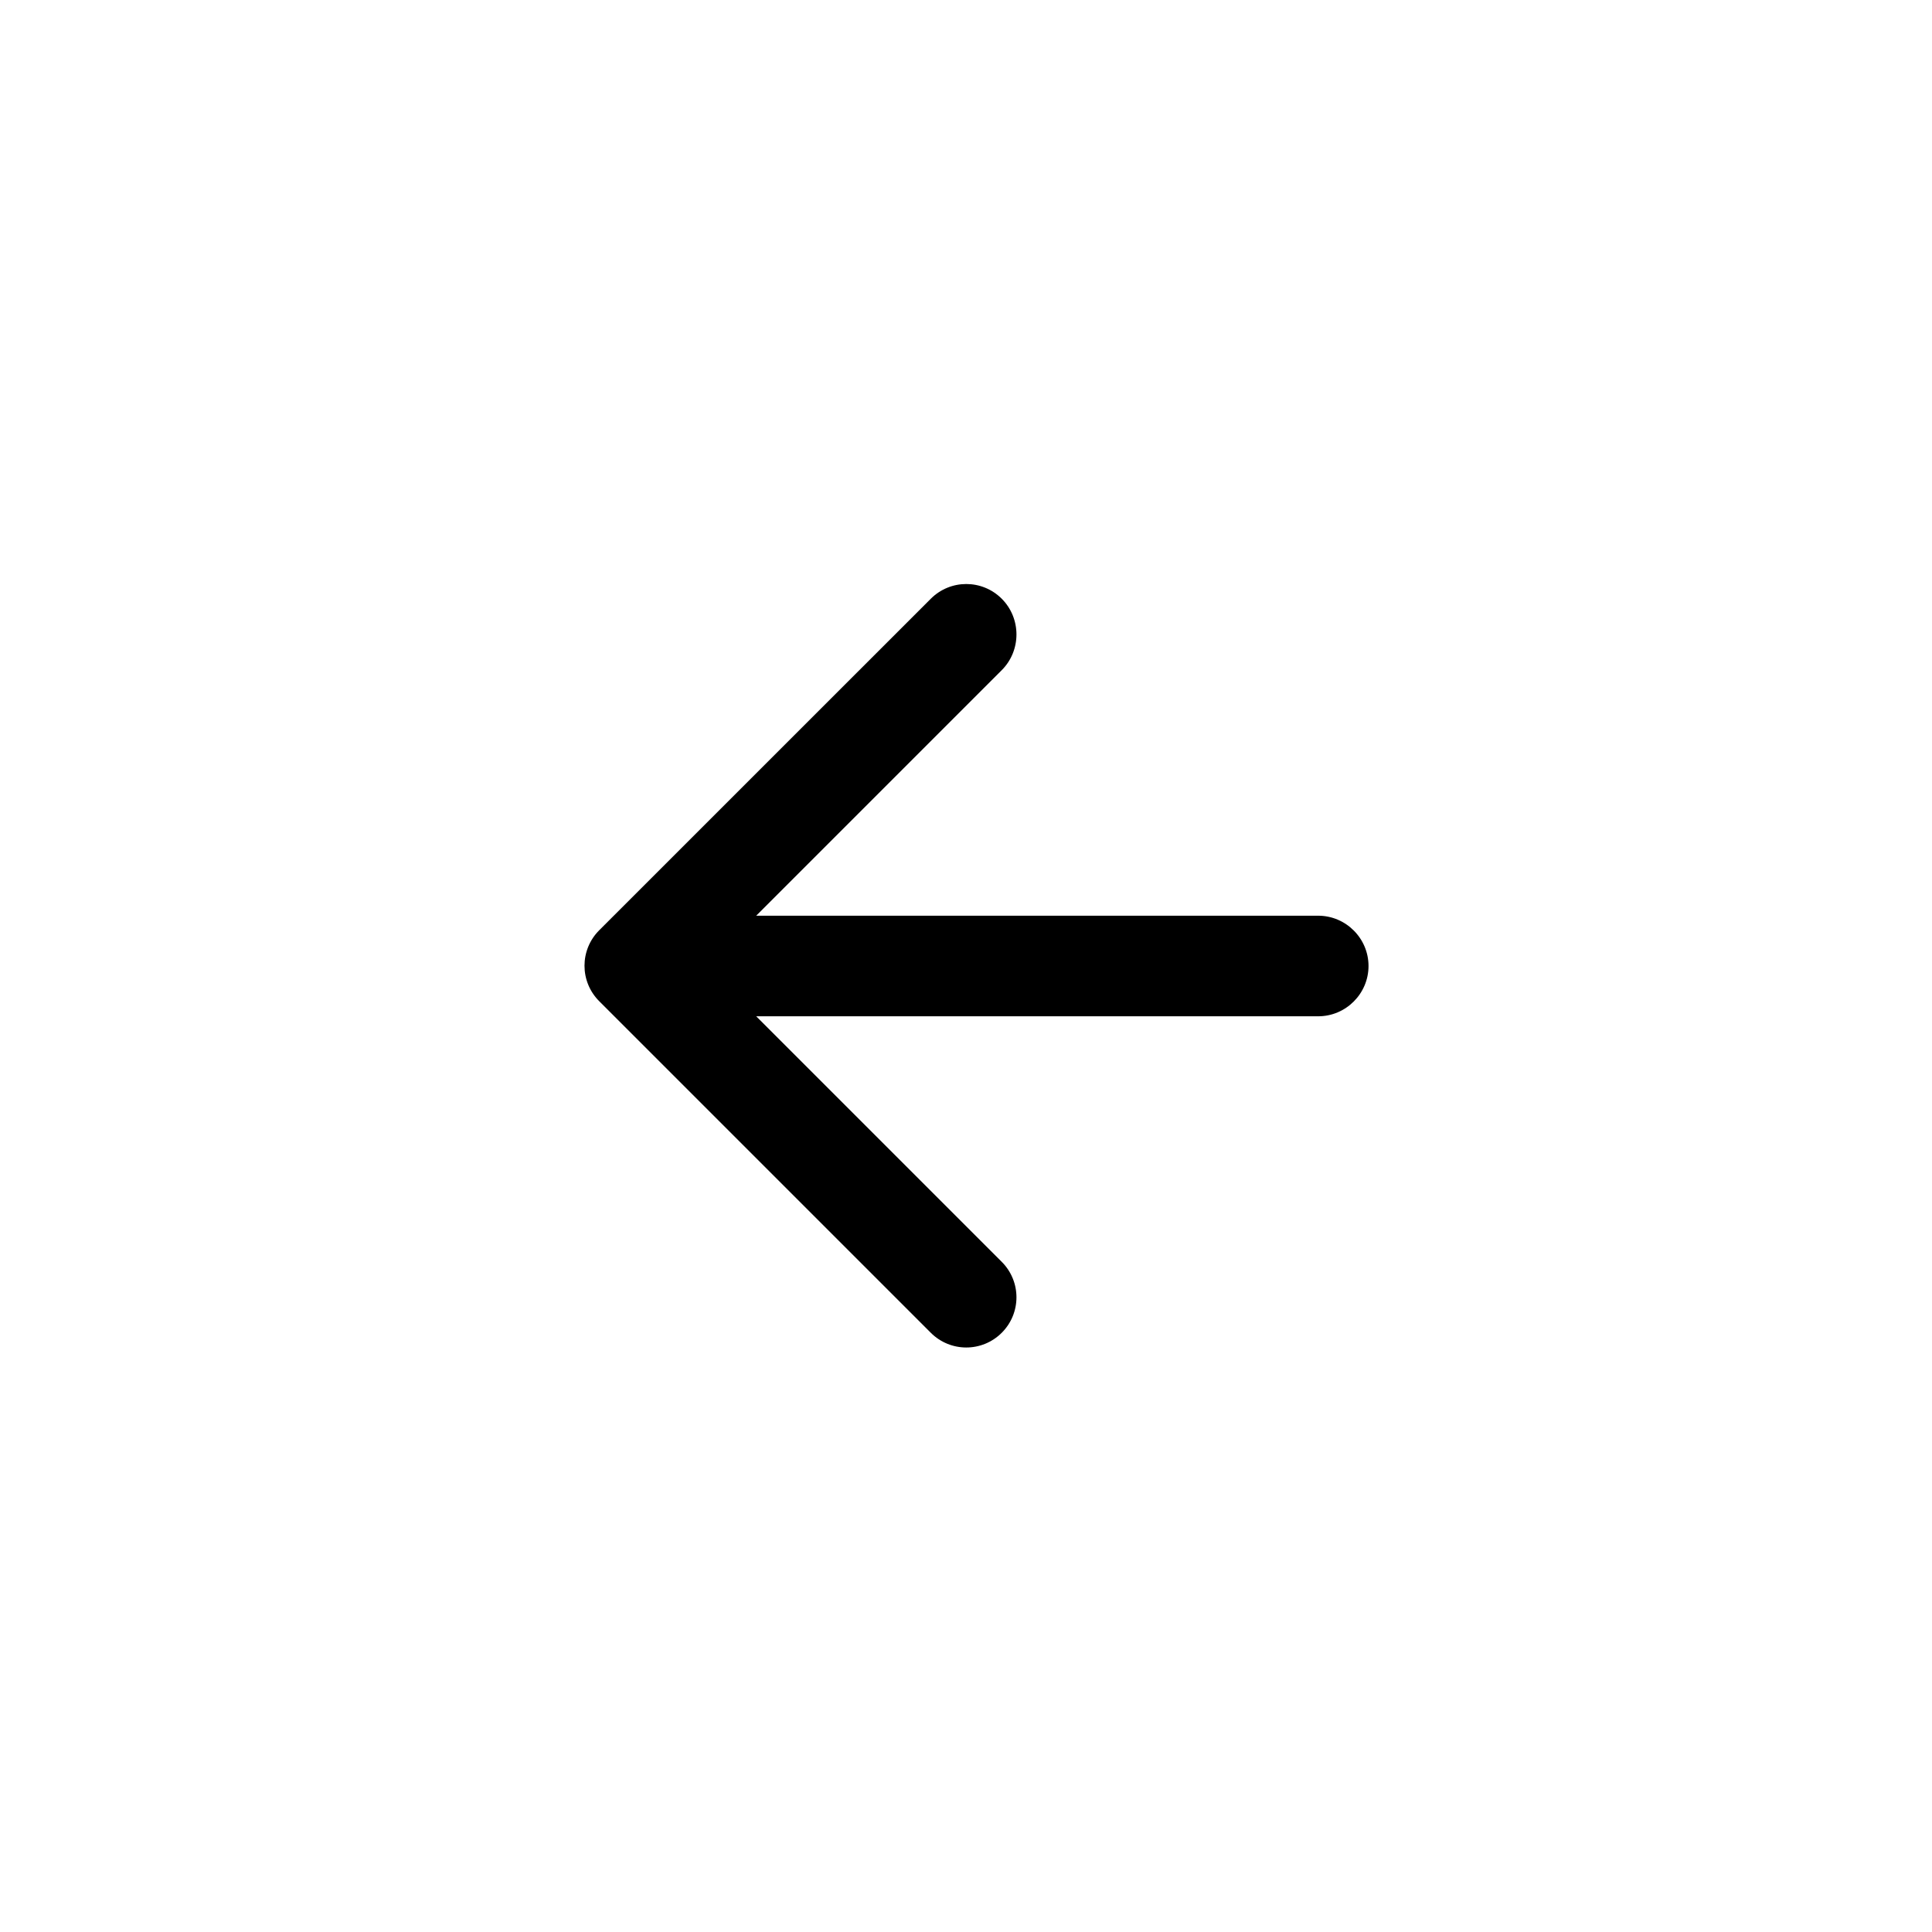
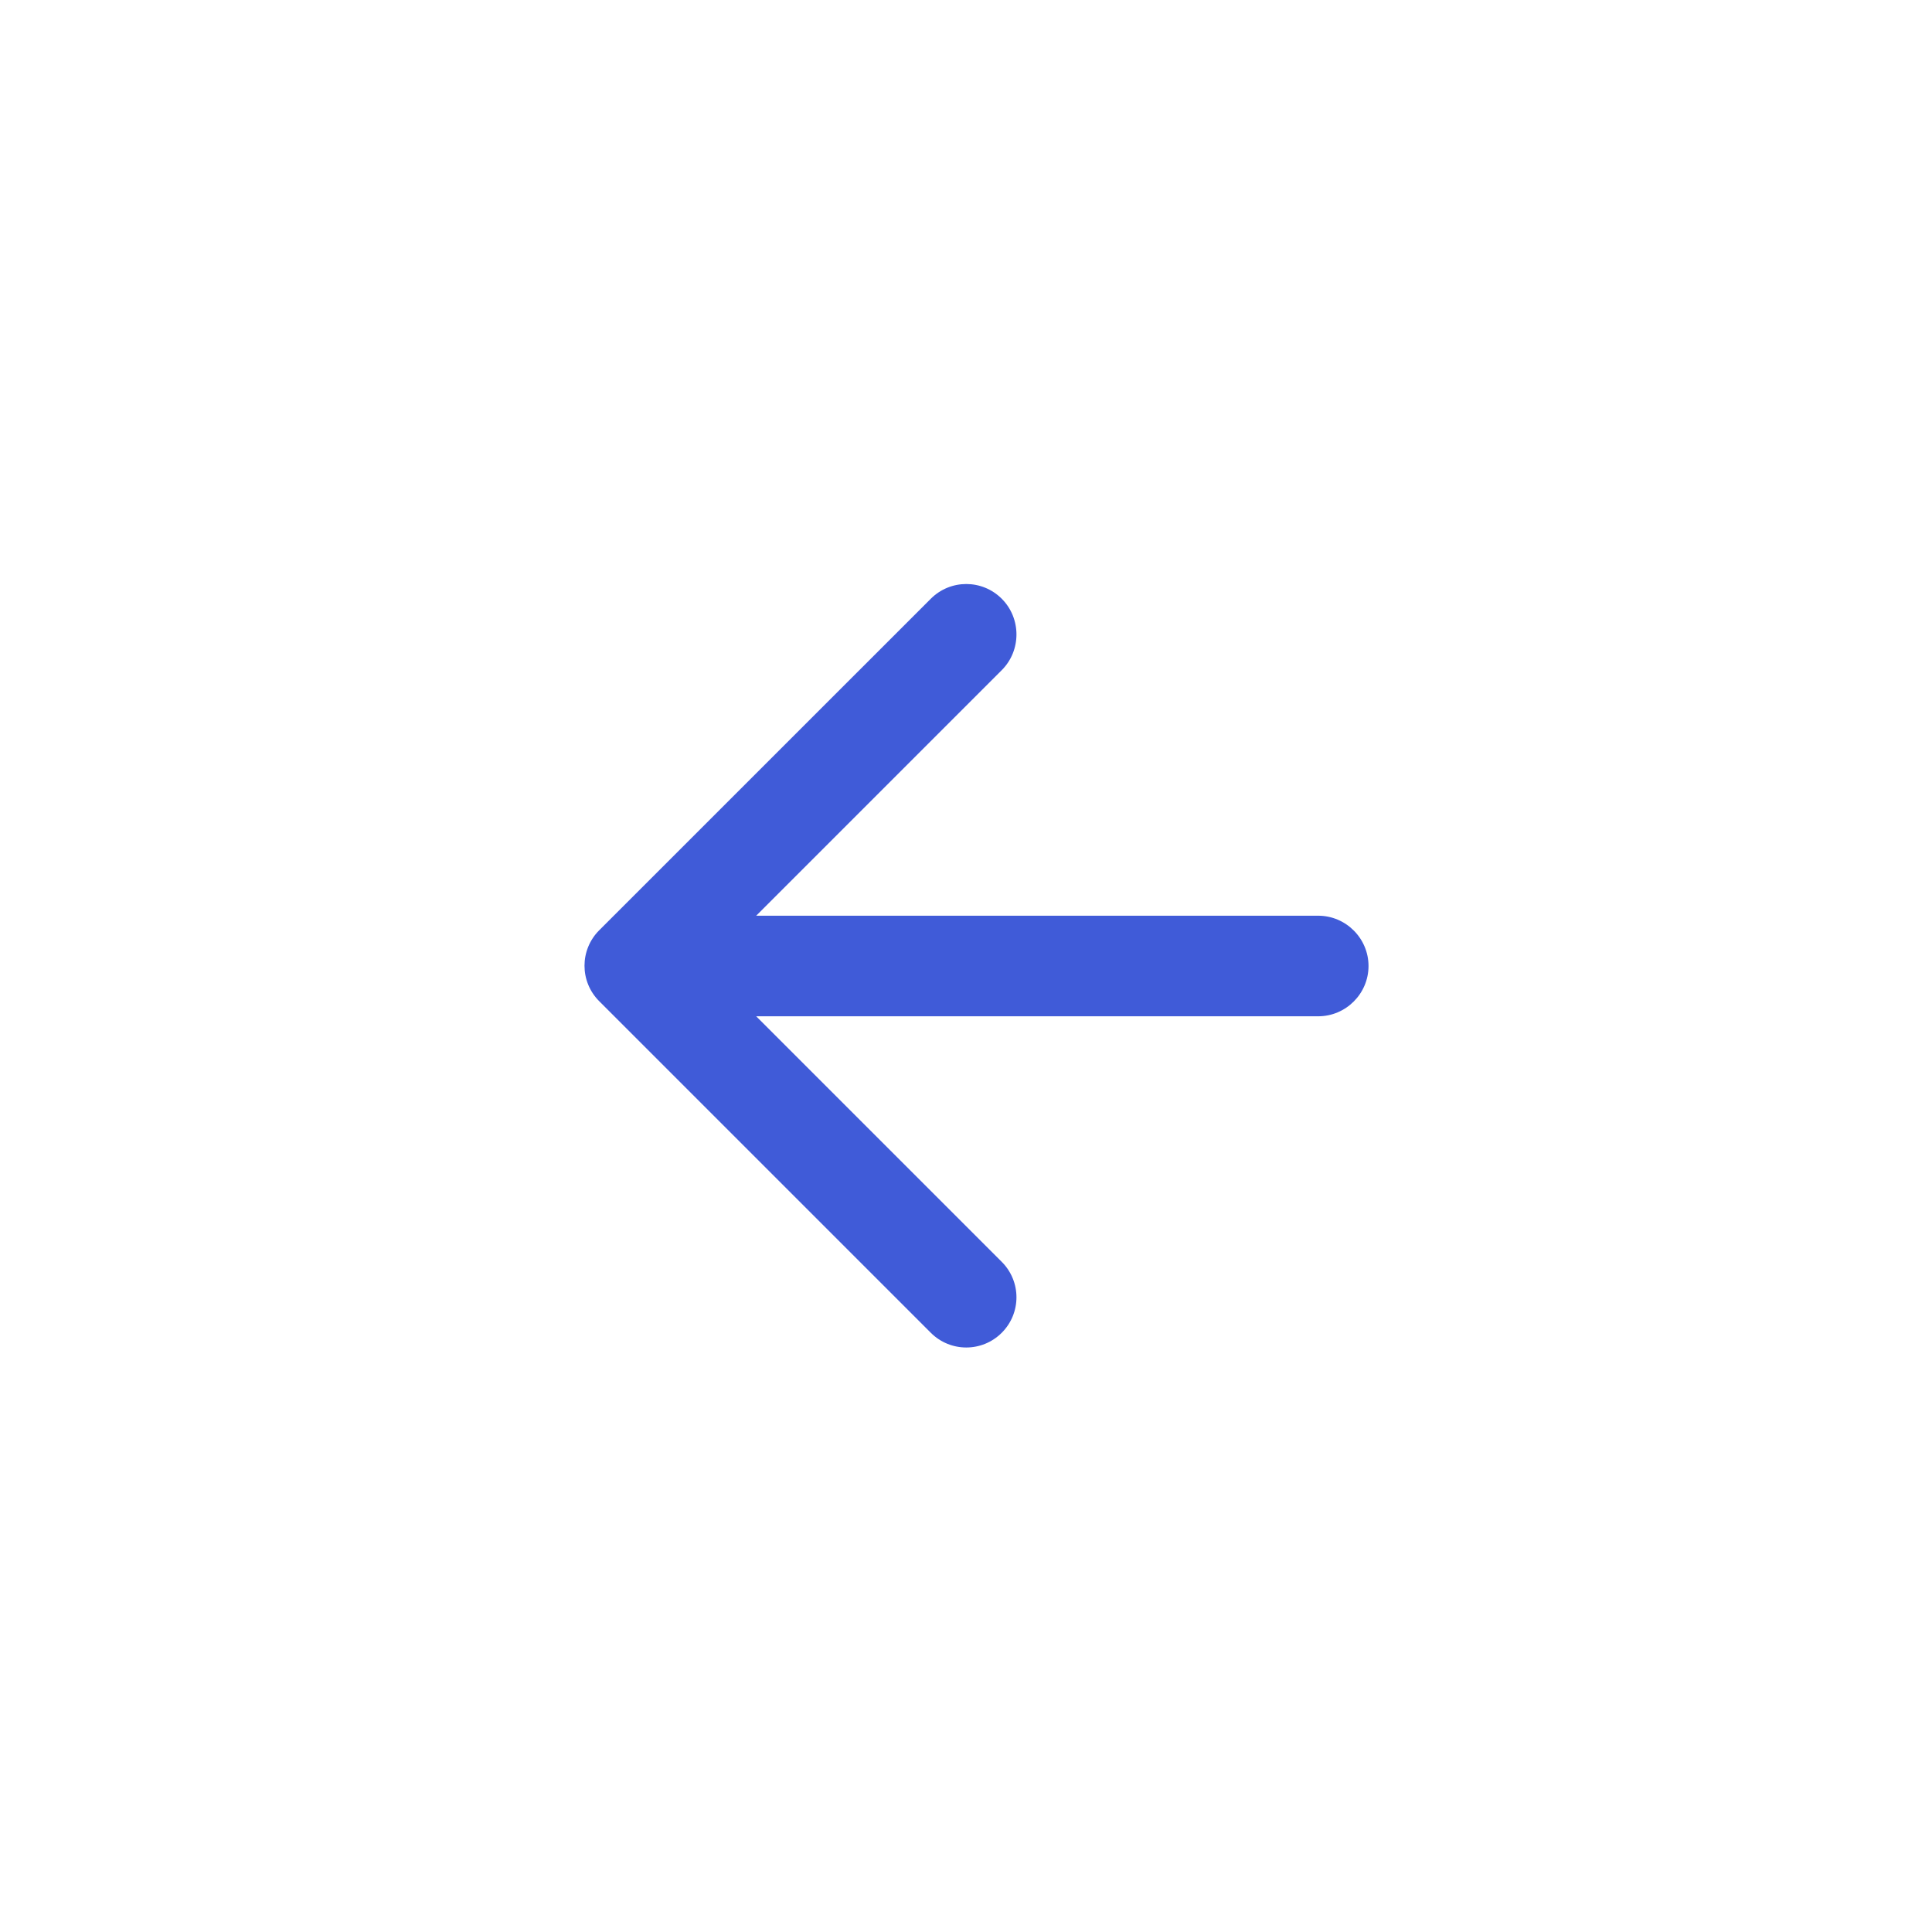
- <svg xmlns="http://www.w3.org/2000/svg" width="32" height="32" viewbox="0 0 32 32" fill="currentColor">
+ <svg xmlns="http://www.w3.org/2000/svg" width="32" height="32" viewbox="0 0 32 32" fill="#405BD8">
  <path d="M21.833 15.167H12.525L16.592 11.1C16.917 10.775 16.917 10.242 16.592 9.917C16.267 9.592 15.742 9.592 15.417 9.917L9.925 15.408C9.6 15.733 9.6 16.258 9.925 16.583L15.417 22.075C15.742 22.4 16.267 22.4 16.592 22.075C16.917 21.75 16.917 21.225 16.592 20.9L12.525 16.833H21.833C22.292 16.833 22.667 16.458 22.667 16C22.667 15.542 22.292 15.167 21.833 15.167Z" />
</svg>
